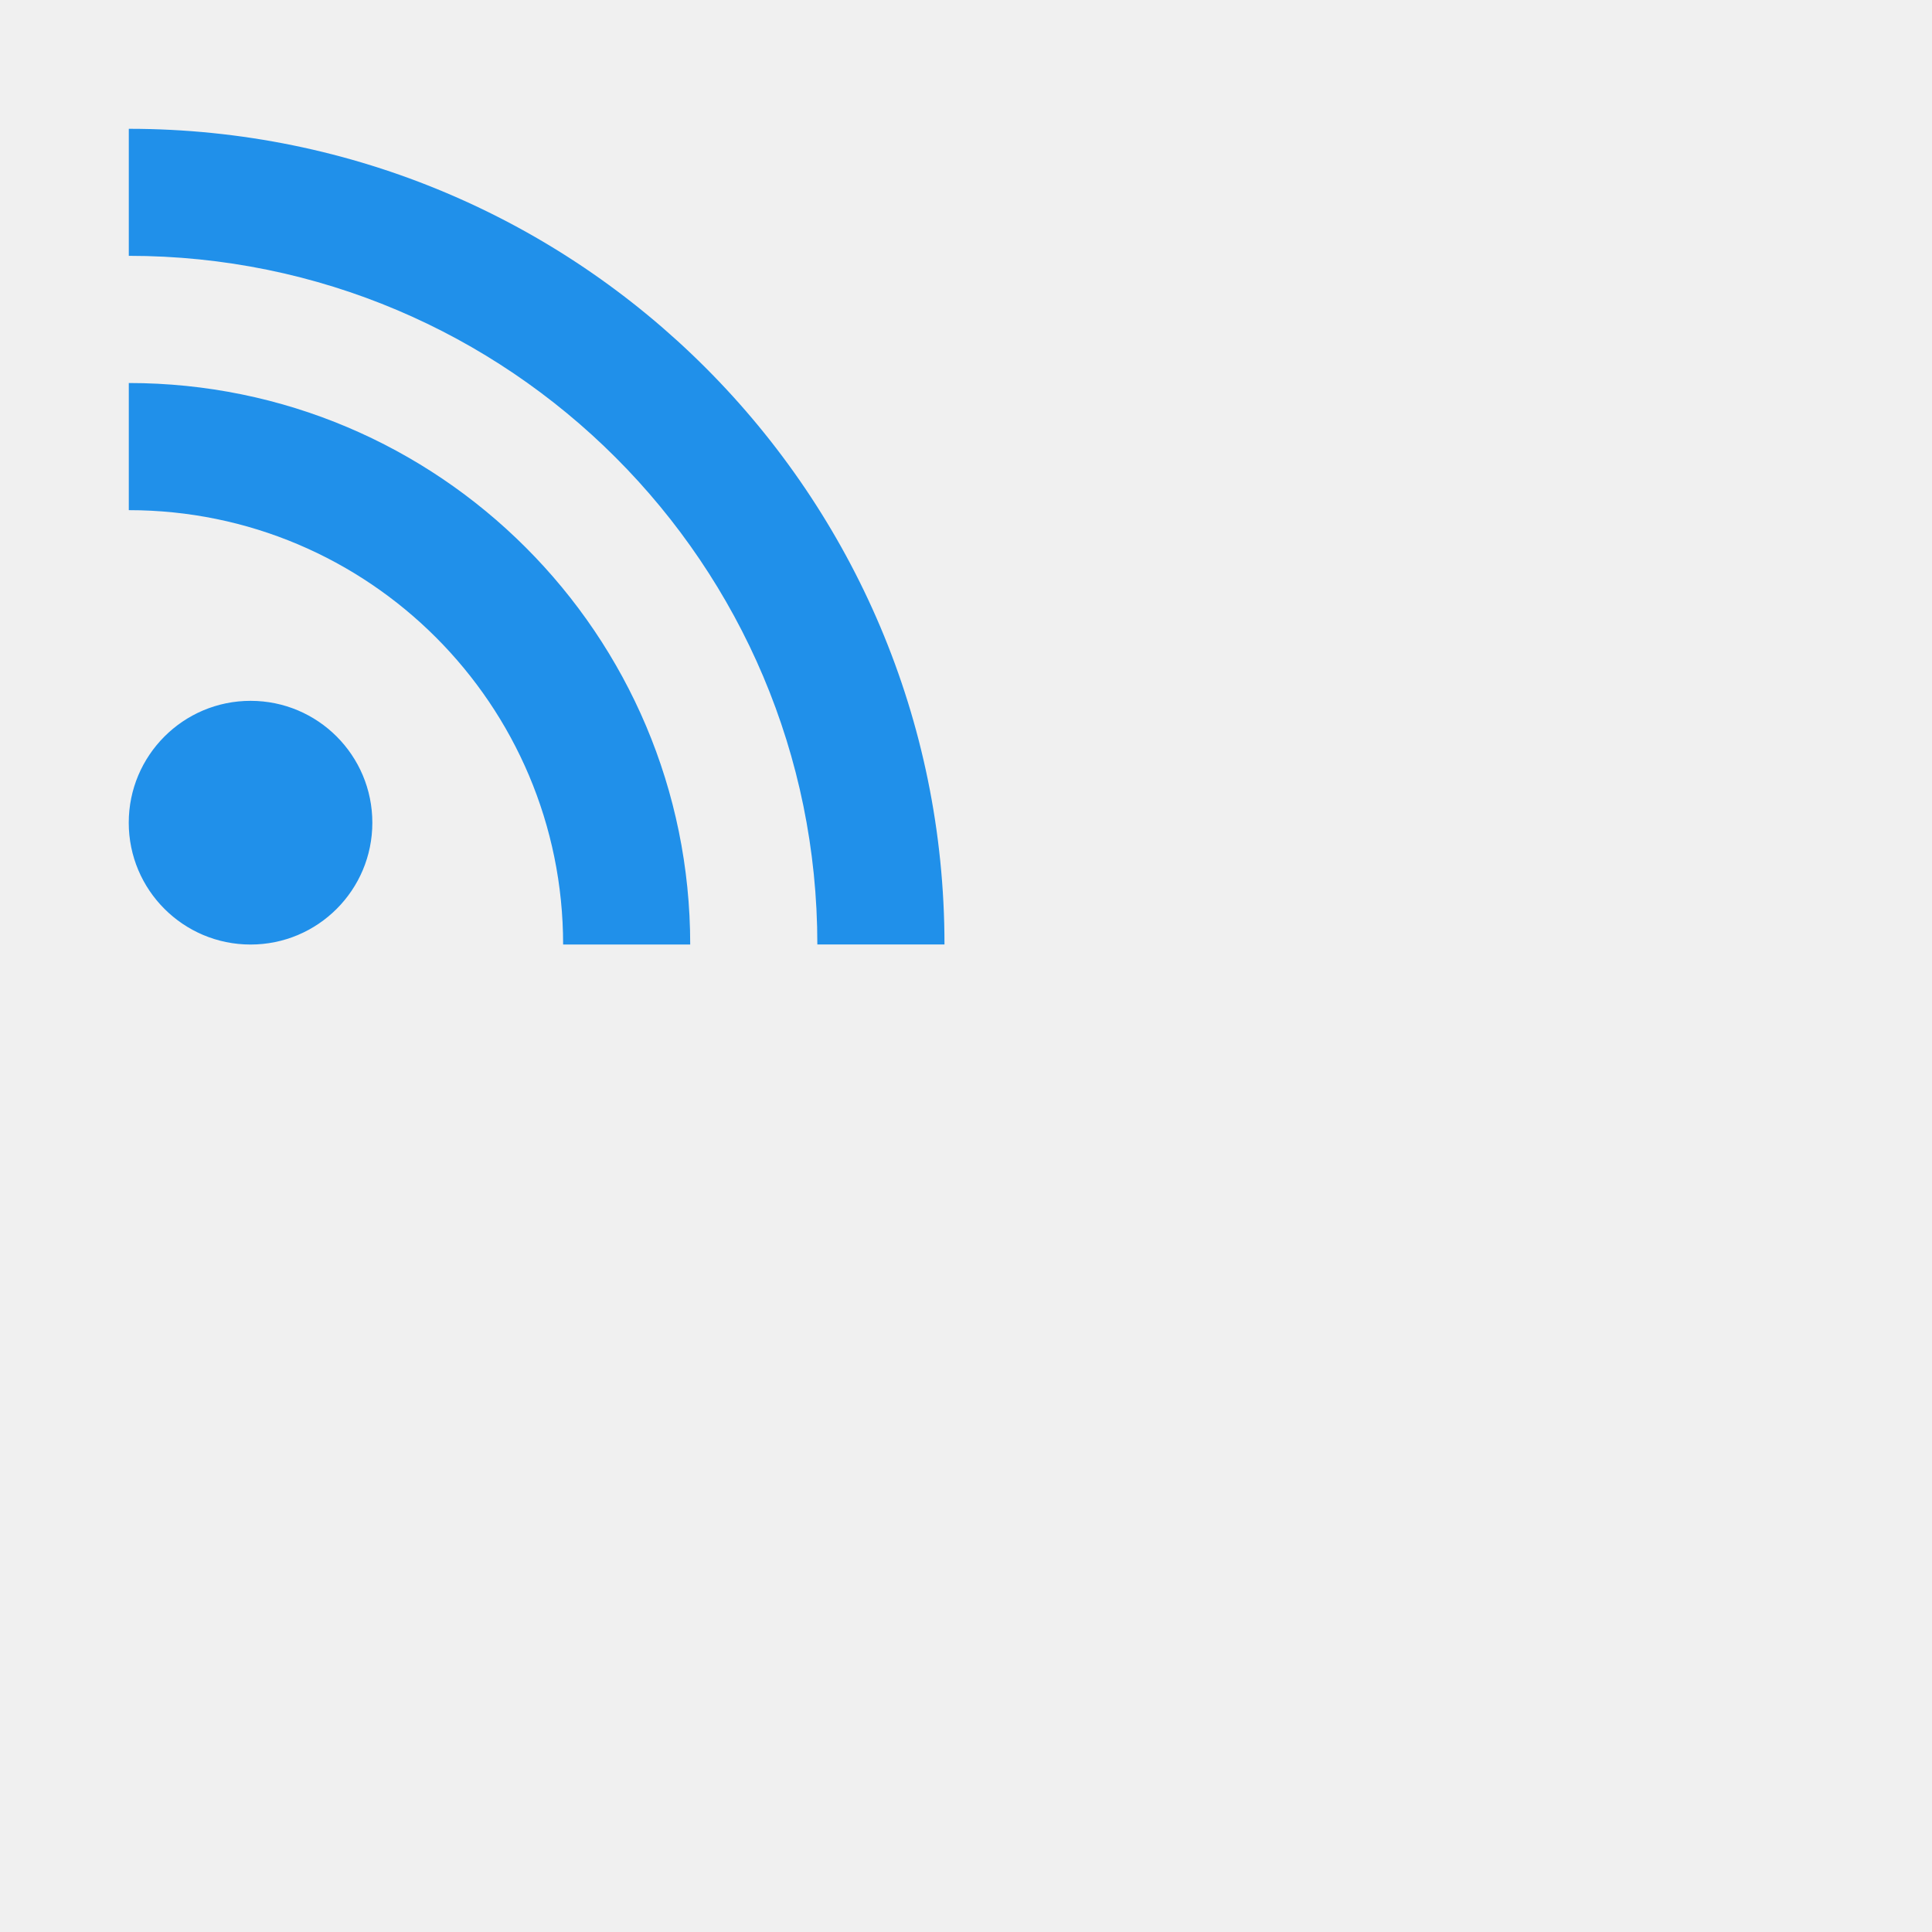
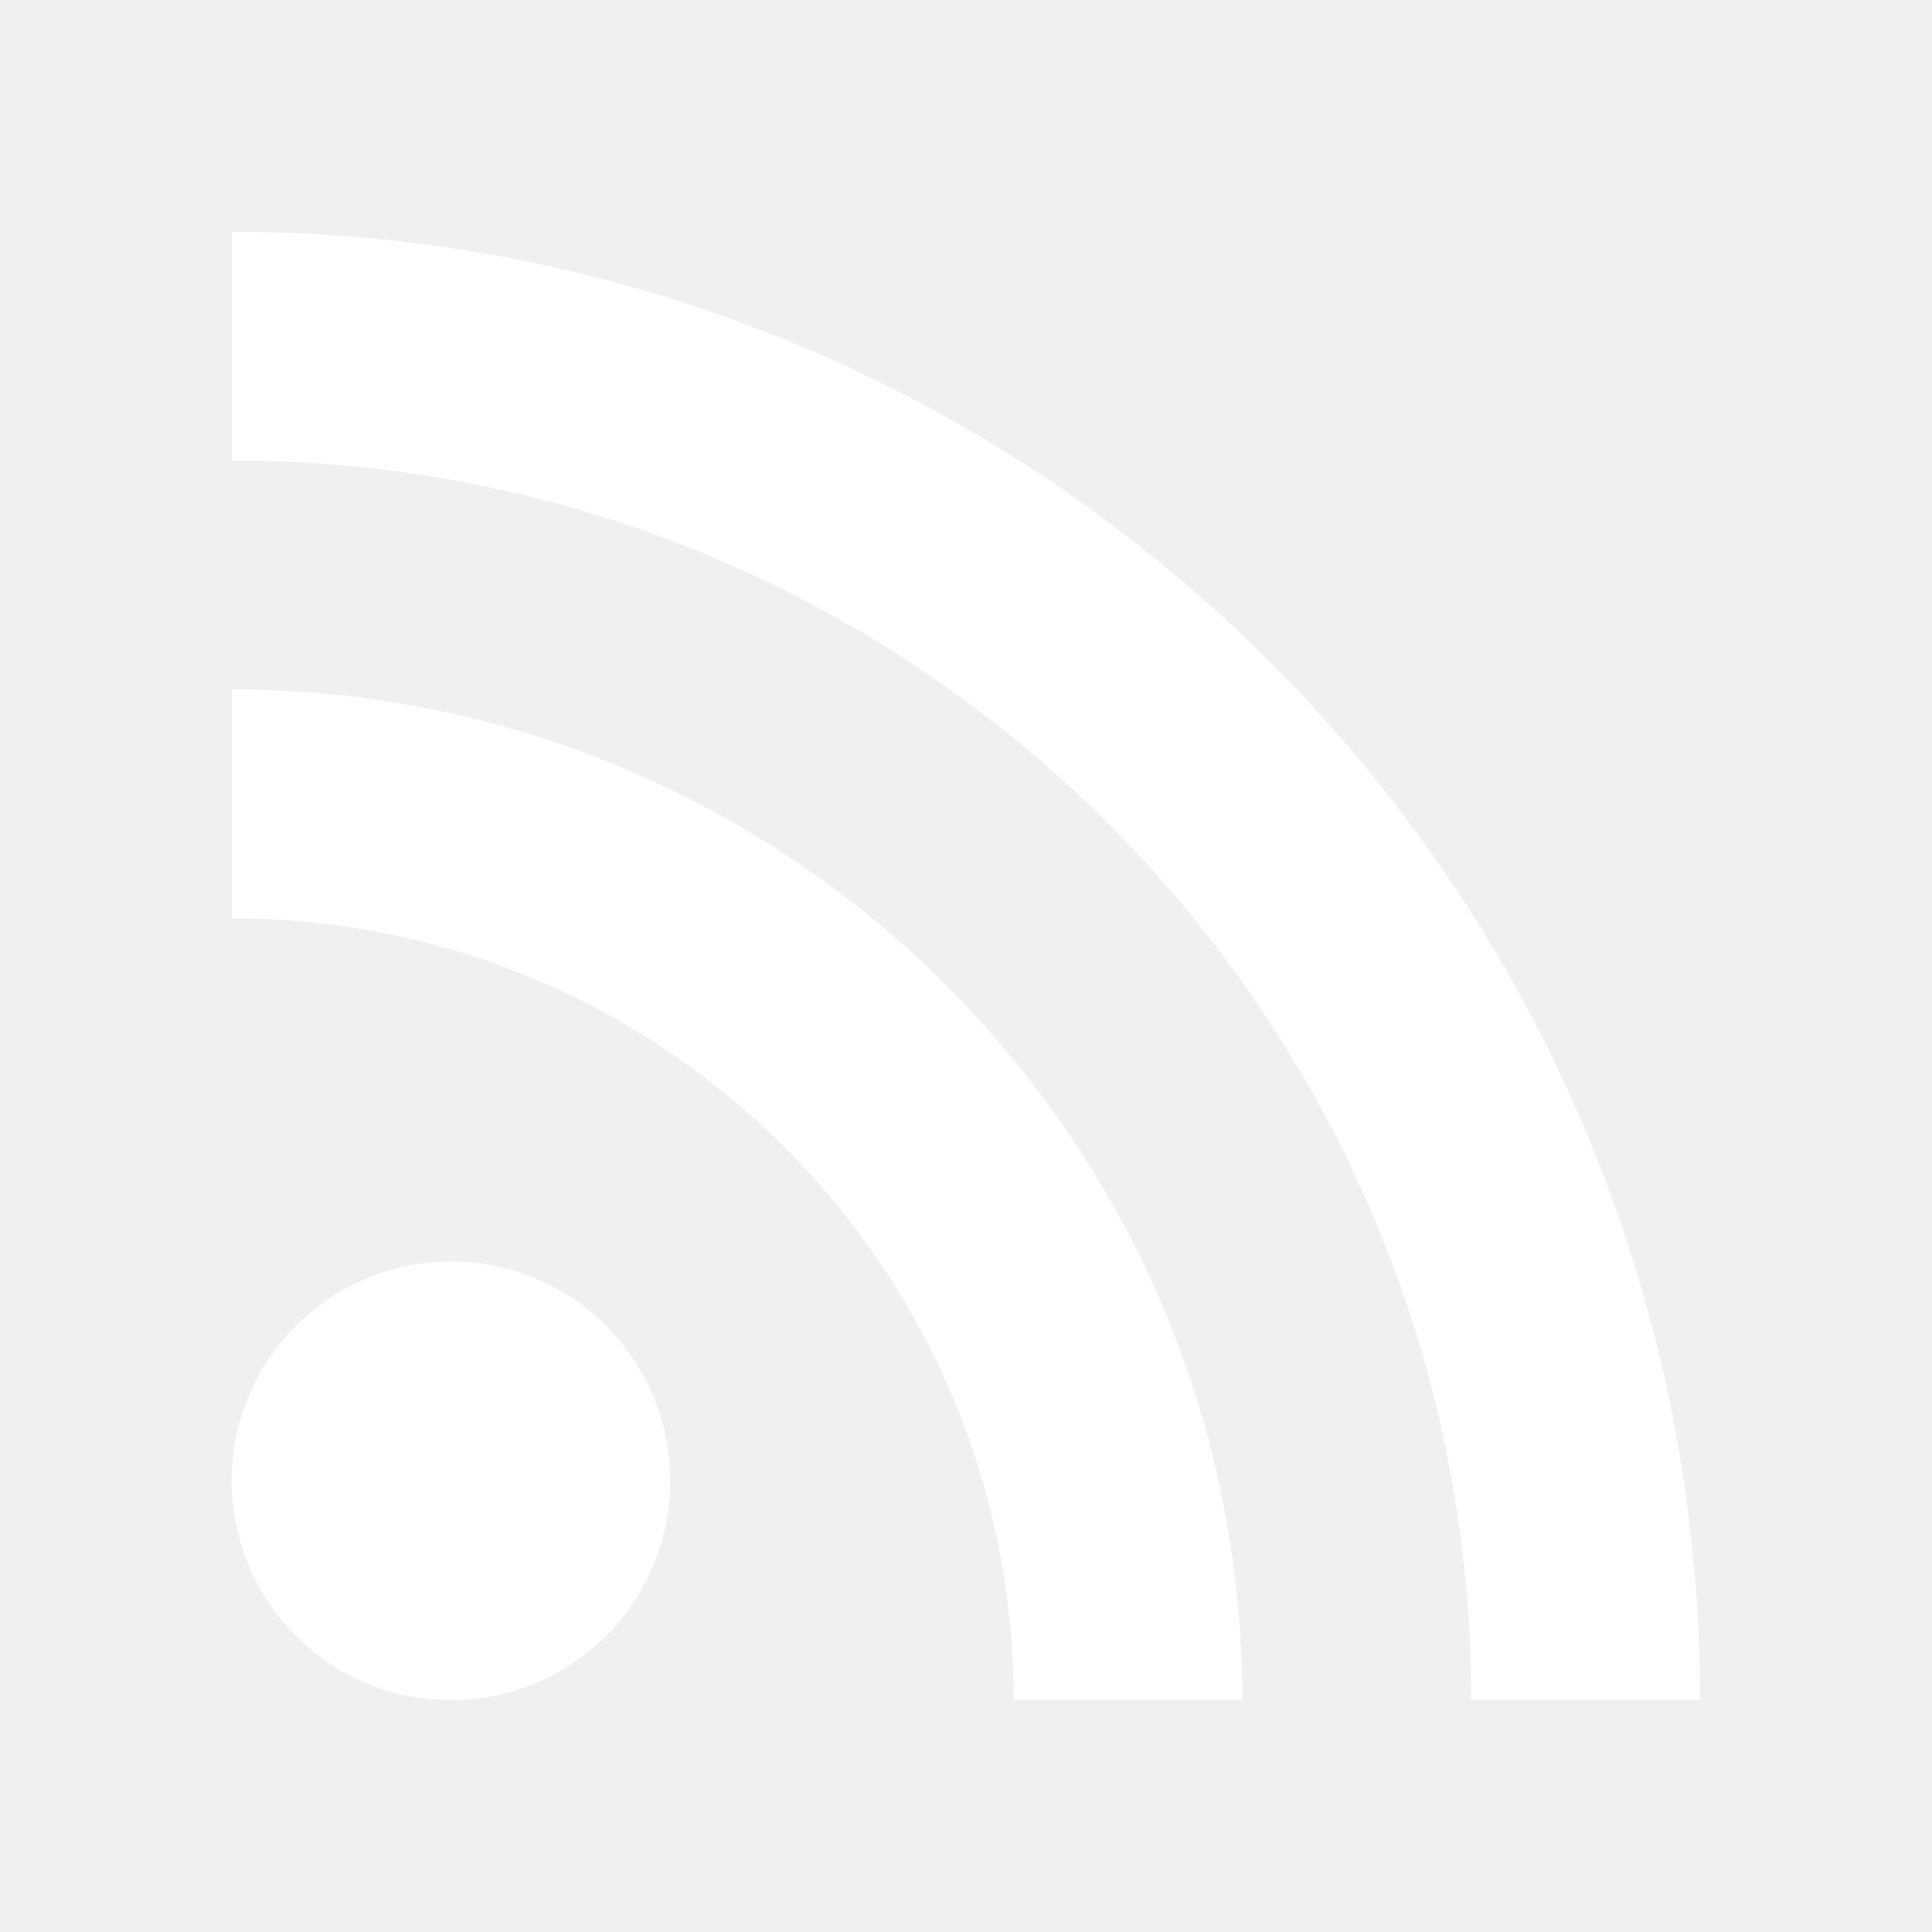
- <svg xmlns="http://www.w3.org/2000/svg" version="1.1" id="RSS" x="0px" y="0px" width="48px" height="48px" viewBox="0 0 36 36" enable-background="new 0 0 36 36" xml:space="preserve">
-   <path fill="#2090ea" d="M2.4,2.4v2.367c7.086,0,12.83,5.746,12.83,12.832h2.369C17.599,9.205,10.794,2.4,2.4,2.4z M2.4,7.137v2.369  c4.469,0,8.093,3.623,8.093,8.094h2.368C12.861,11.822,8.177,7.137,2.4,7.137z M4.669,13.059c-1.254,0-2.27,1.018-2.27,2.271  s1.016,2.27,2.27,2.27s2.269-1.016,2.269-2.27S5.923,13.059,4.669,13.059z" />
+ <svg xmlns="http://www.w3.org/2000/svg" version="1.1" id="RSS" x="0px" y="0px" width="24px" height="24px" viewBox="0 0 20 20" enable-background="new 0 0 20 20" xml:space="preserve">
+   <path fill="#ffffff" d="M2.4,2.4v2.367c7.086,0,12.83,5.746,12.83,12.832h2.369C17.599,9.205,10.794,2.4,2.4,2.4z M2.4,7.137v2.369  c4.469,0,8.093,3.623,8.093,8.094h2.368C12.861,11.822,8.177,7.137,2.4,7.137z M4.669,13.059c-1.254,0-2.27,1.018-2.27,2.271  s1.016,2.27,2.27,2.27s2.269-1.016,2.269-2.27S5.923,13.059,4.669,13.059z" />
</svg>
